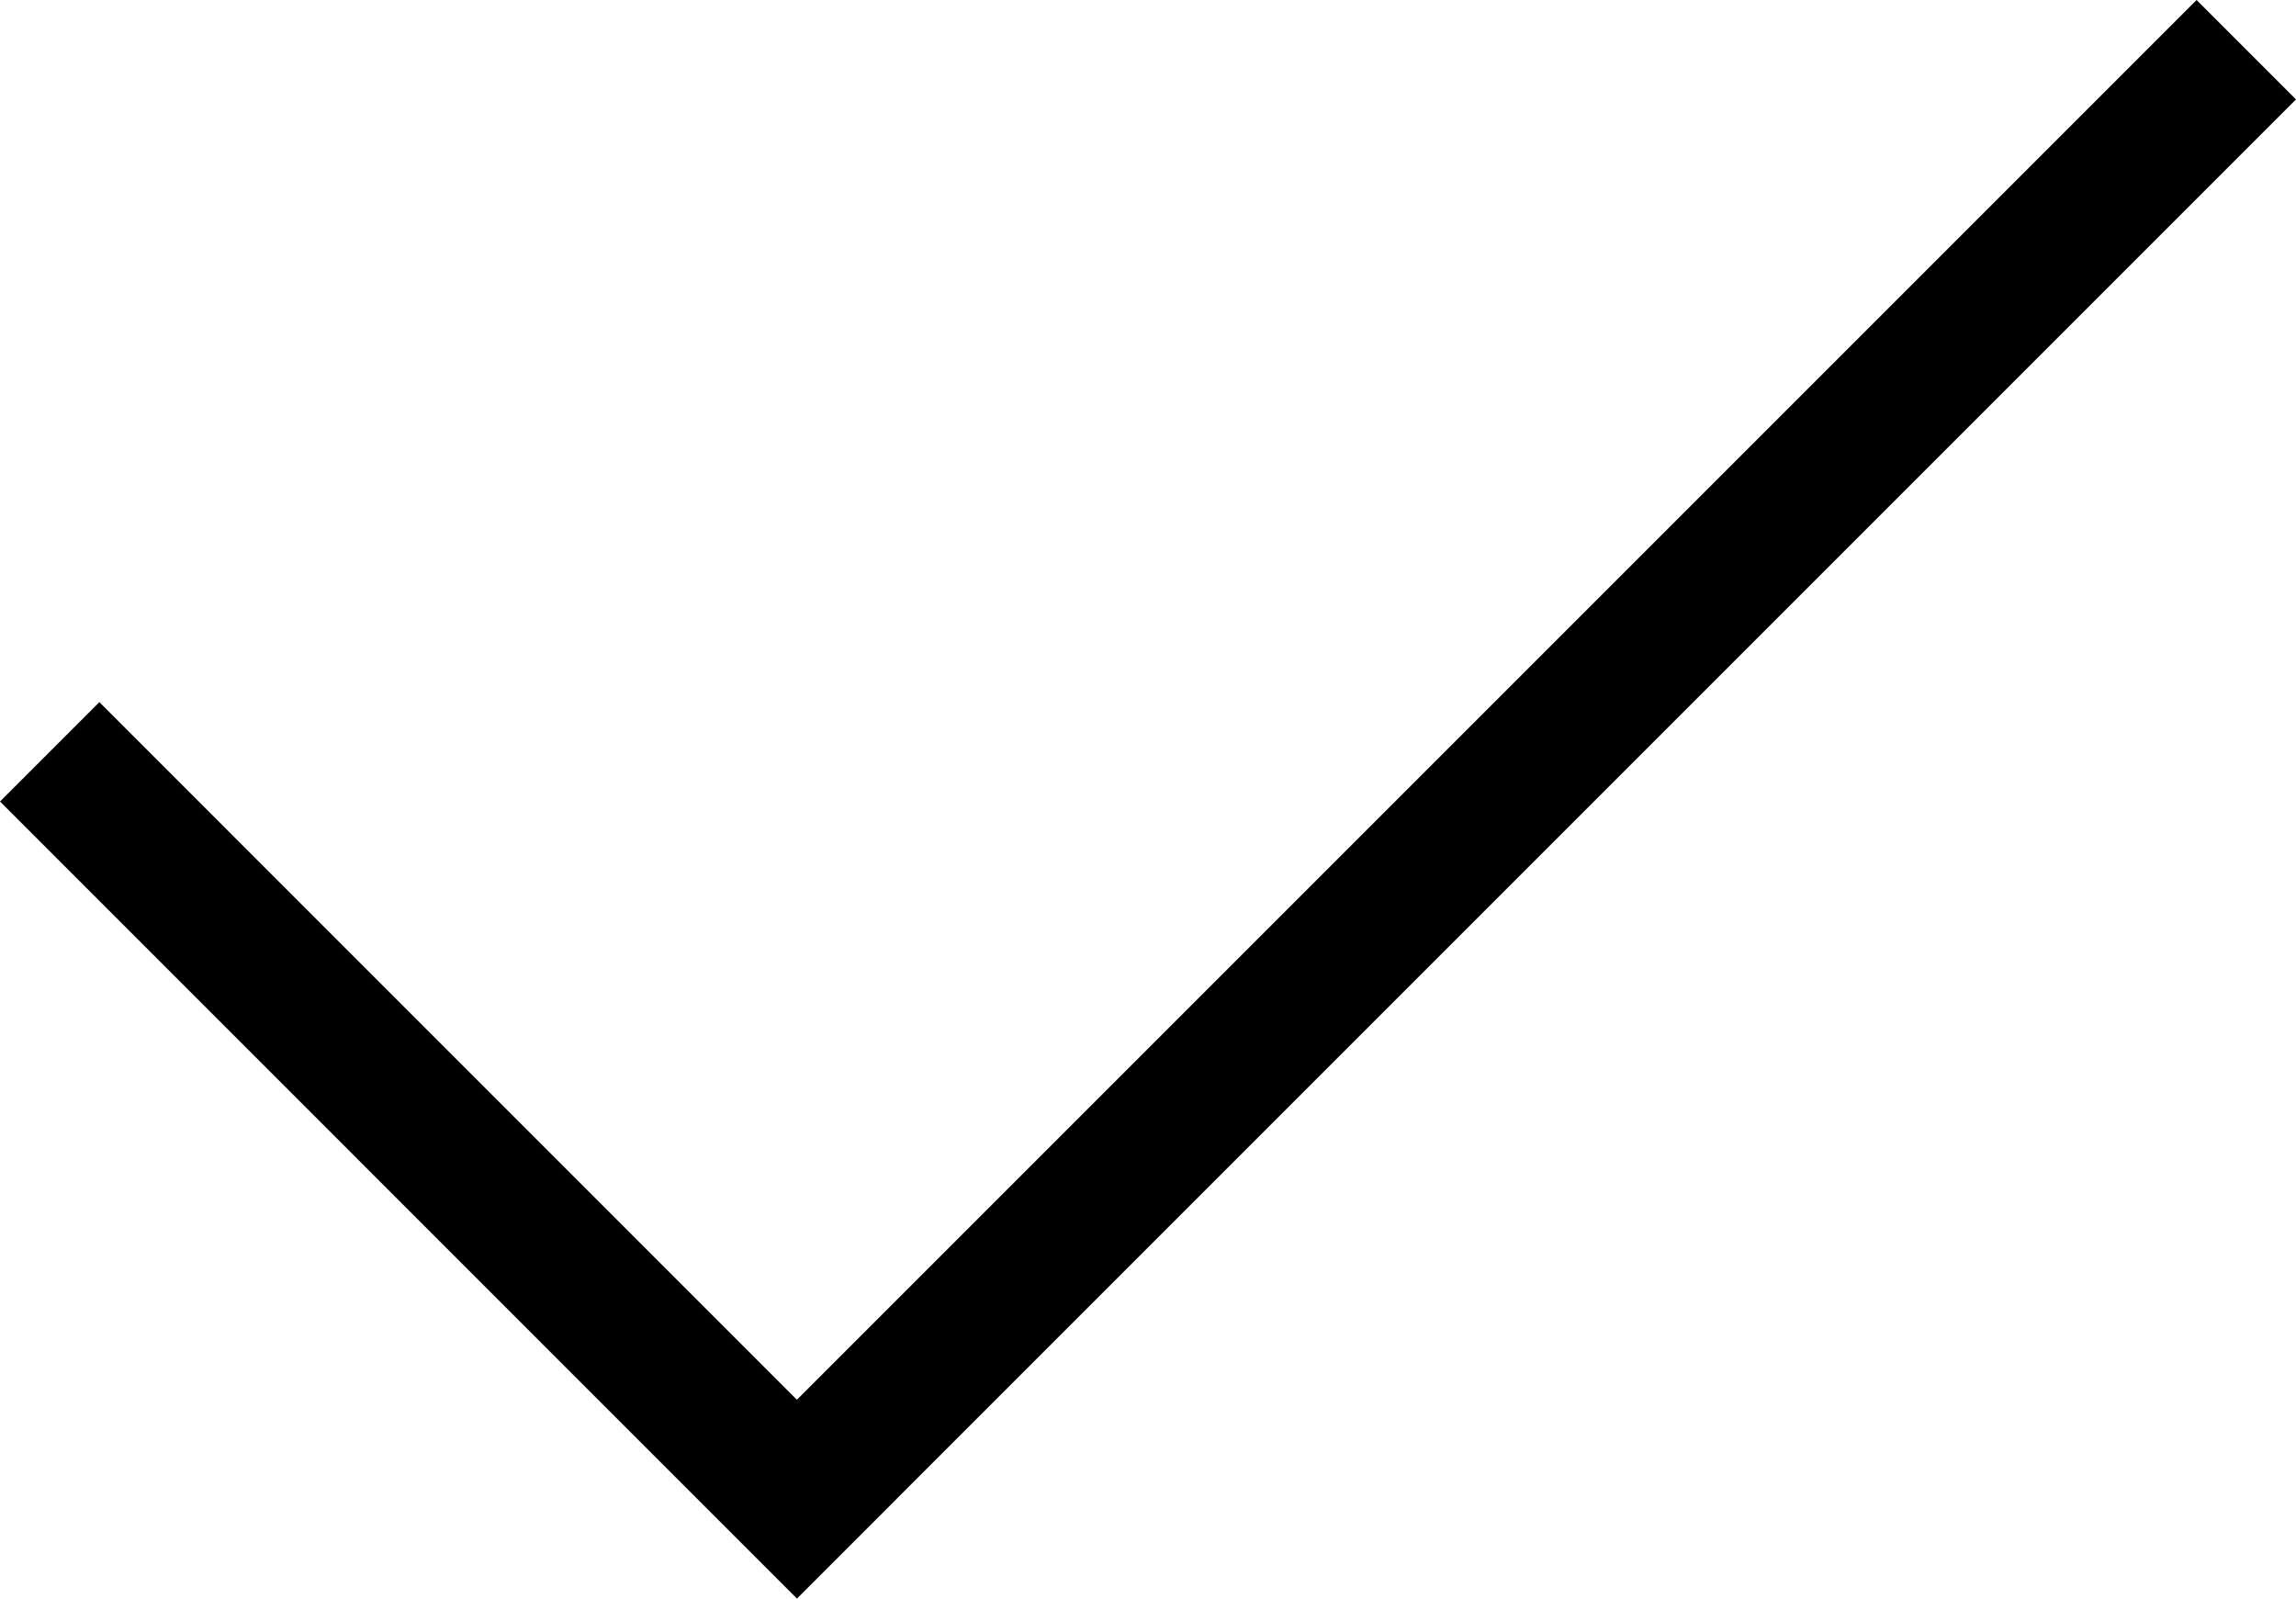
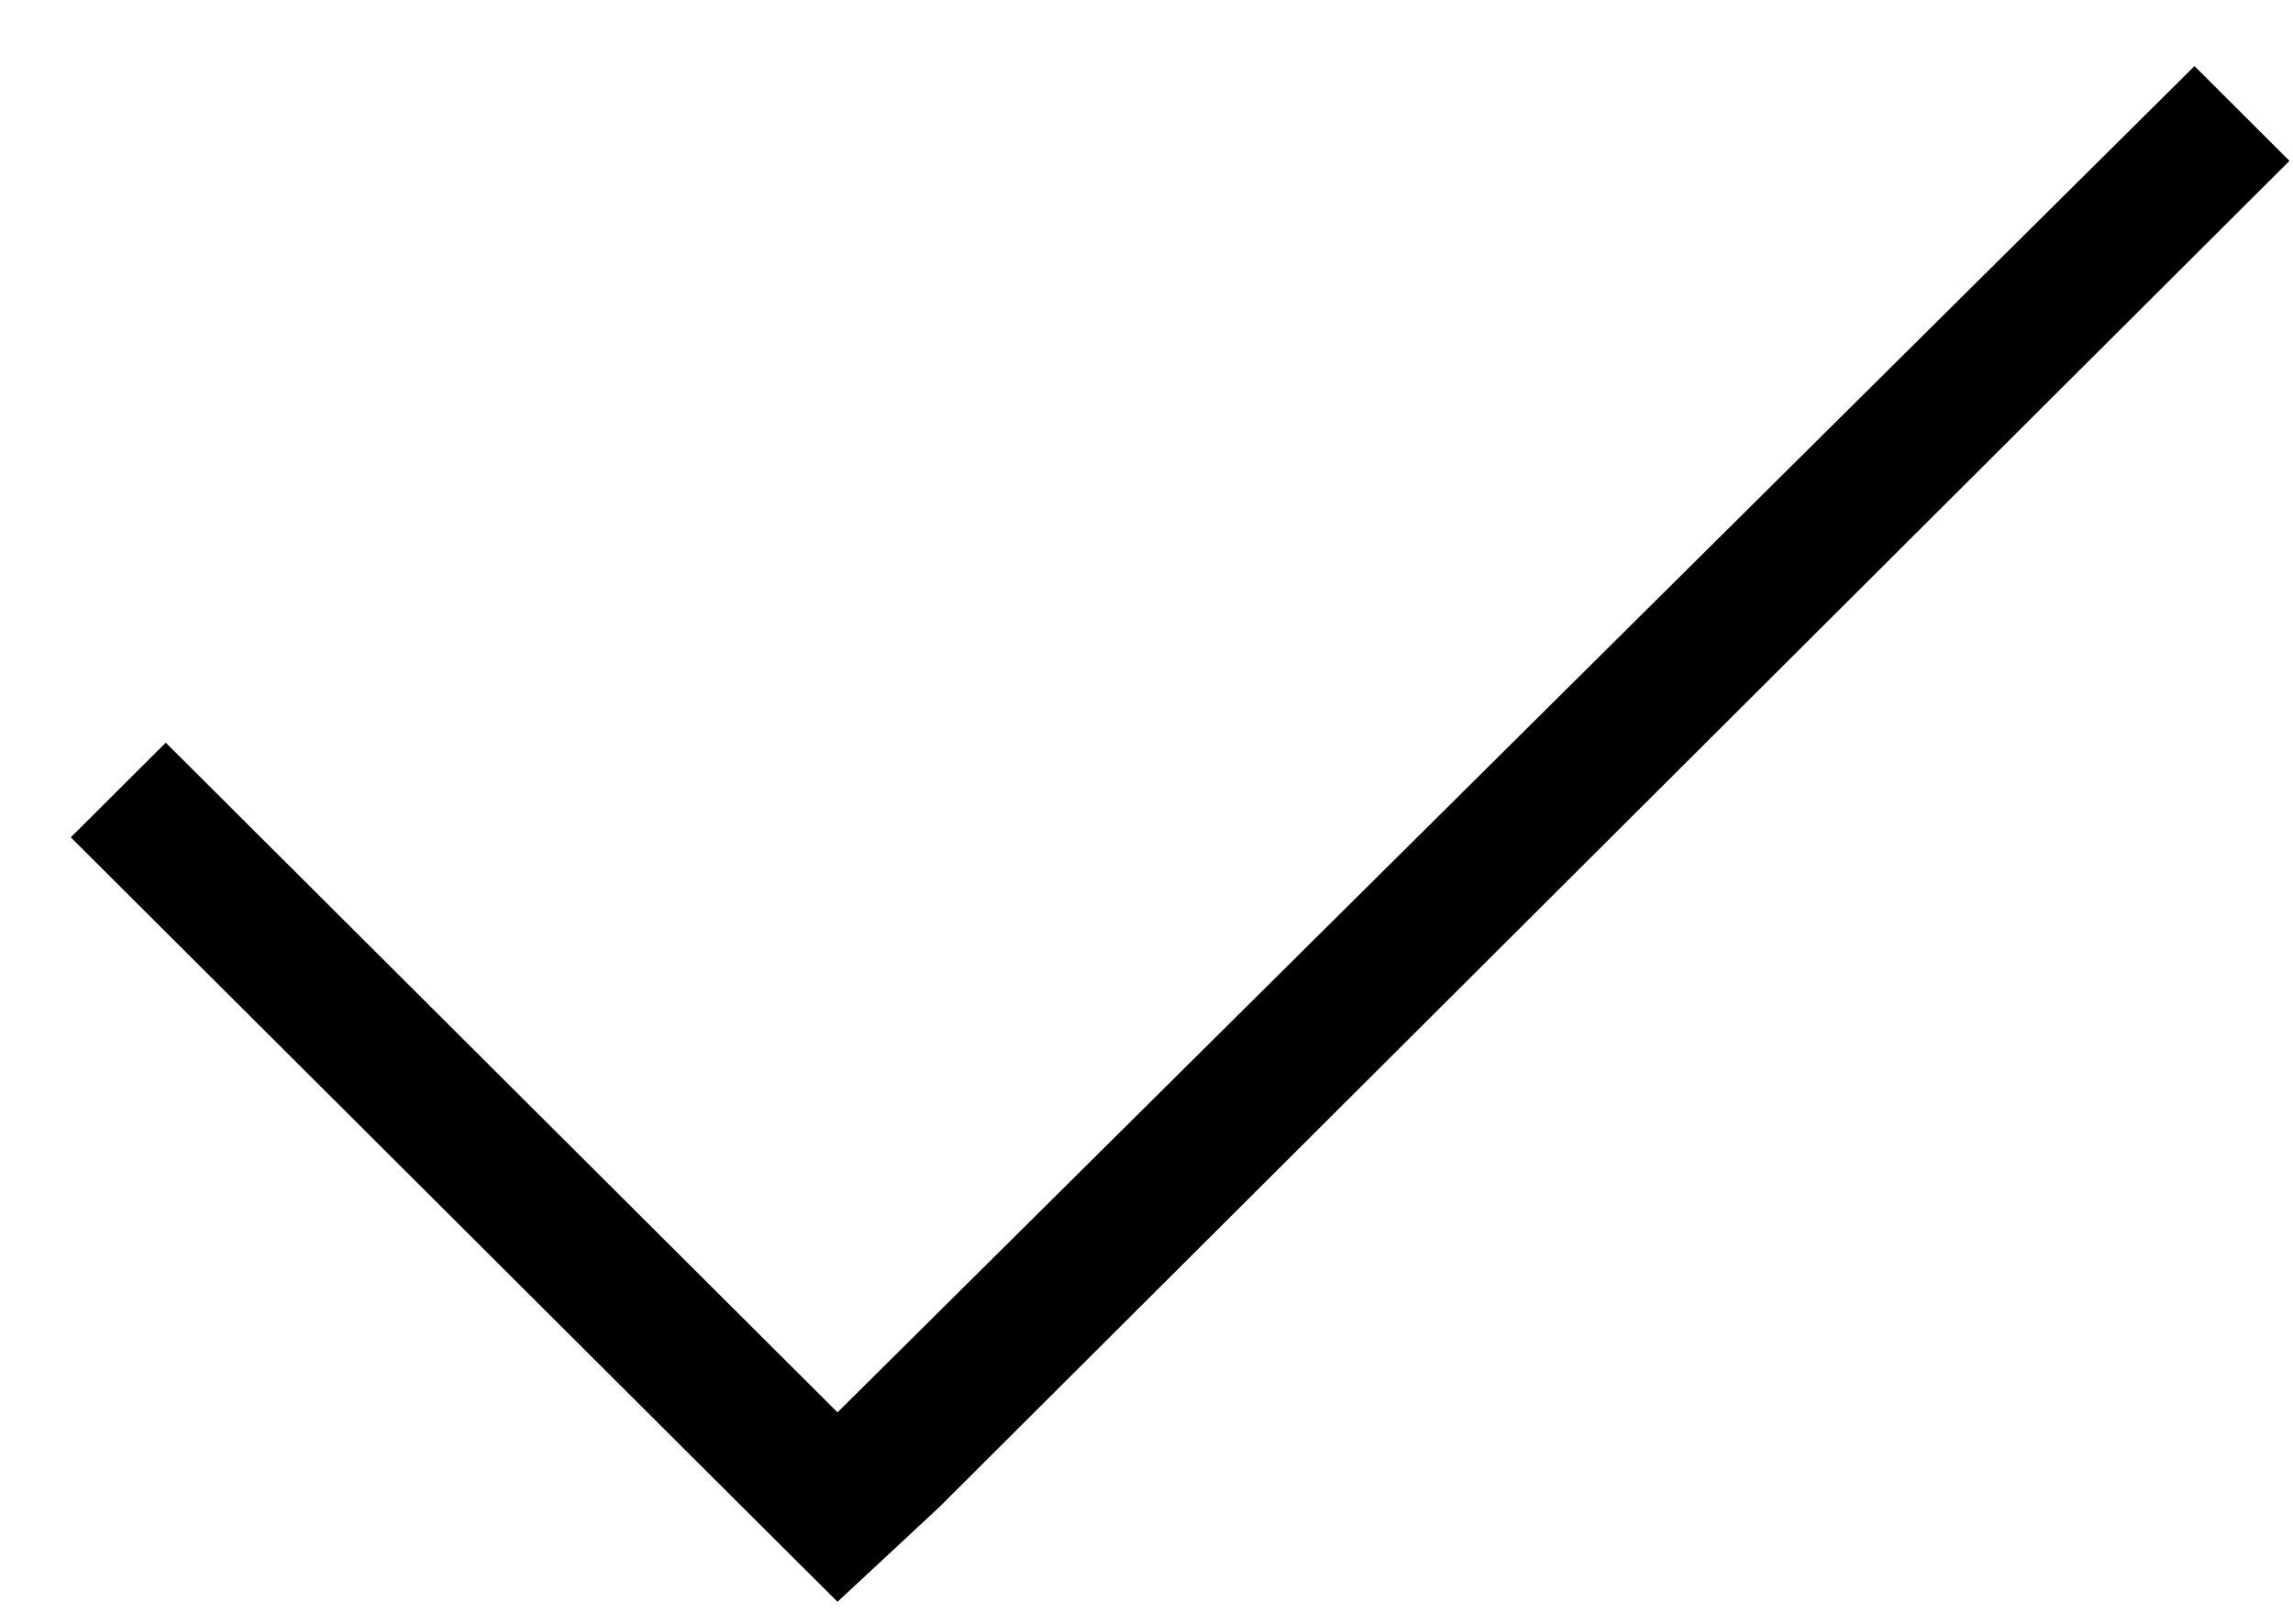
- <svg xmlns="http://www.w3.org/2000/svg" version="1.1" id="Layer_1" x="0px" y="0px" width="32.666px" height="22.742px" viewBox="0 0 32.666 22.742" enable-background="new 0 0 32.666 22.742" xml:space="preserve">
-   <polygon points="32.666,1.414 31.252,0 11.338,19.914 1.414,9.989 0,11.403 9.924,21.328 9.924,21.328 11.338,22.742 11.338,22.742 11.339,22.742 12.753,21.328 12.752,21.328 " />
+ <svg xmlns="http://www.w3.org/2000/svg" width="24" height="17" viewBox="0 0 24 17" fill="none">
+   <path d="M23.963 1.684L22.969 0.692L8.766 14.786L1.735 7.775L0.741 8.766L7.771 15.778L8.766 16.769L9.831 15.778L23.963 1.684Z" fill="black" />
</svg>
